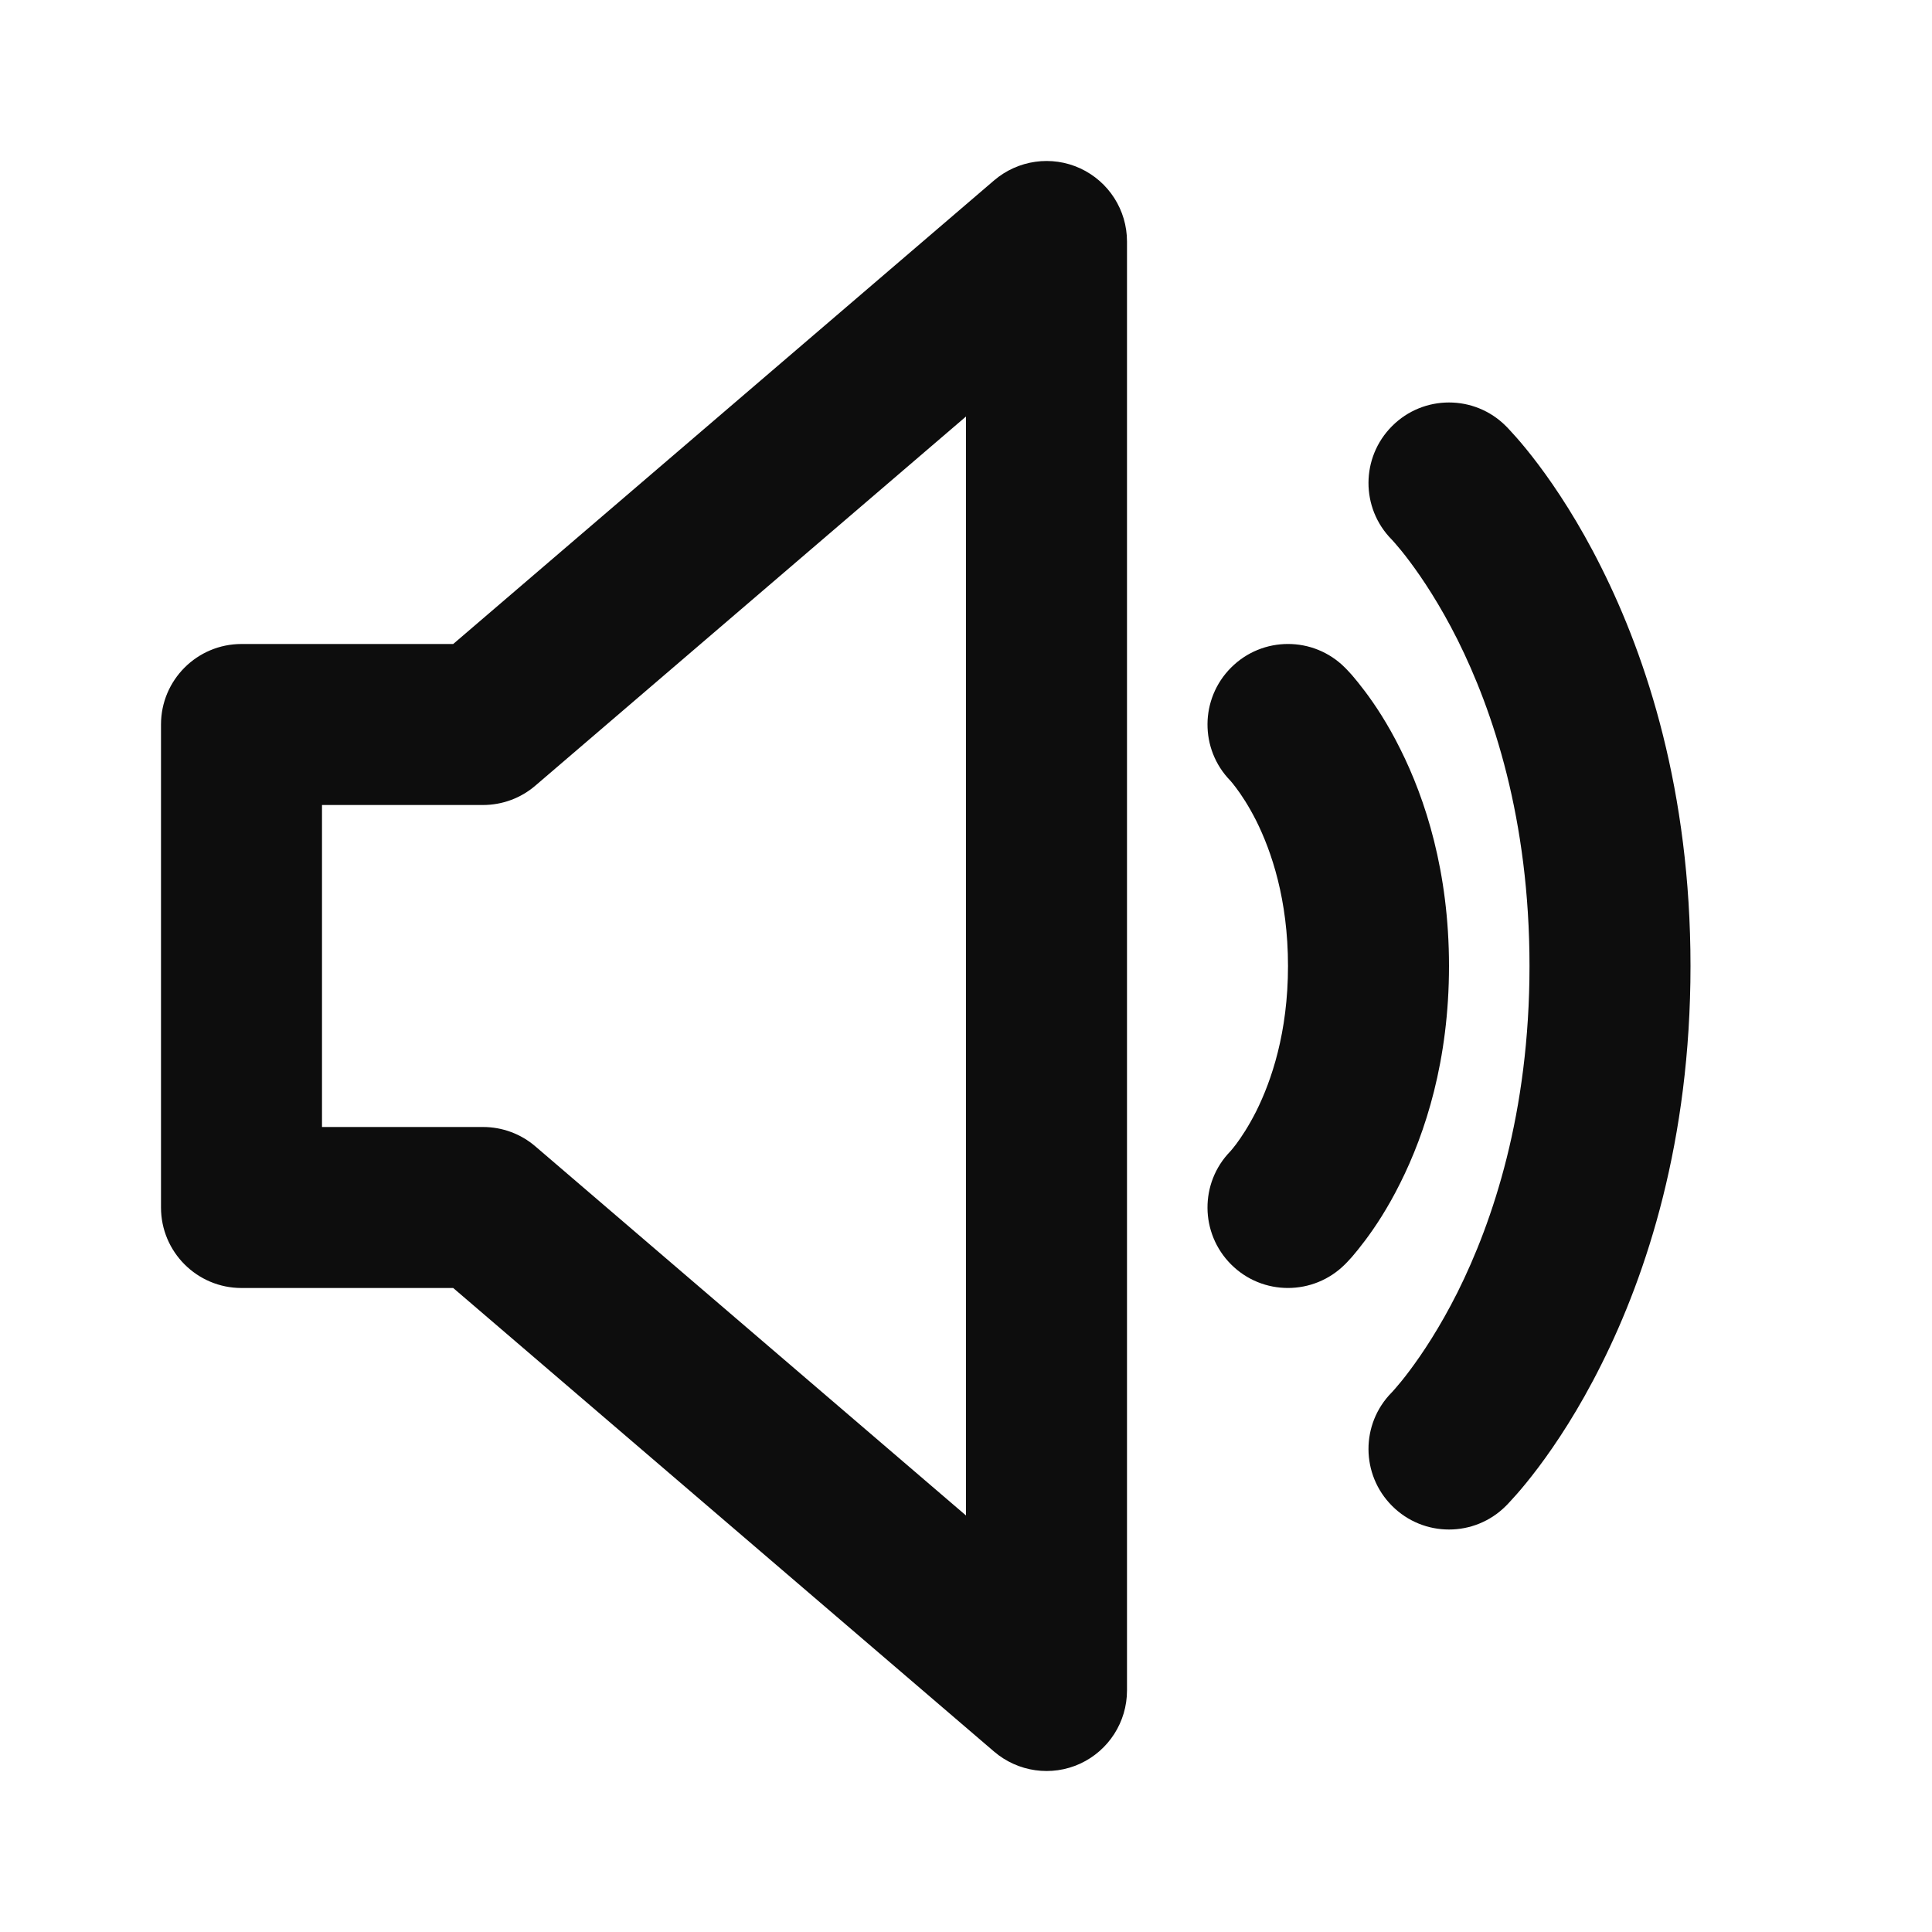
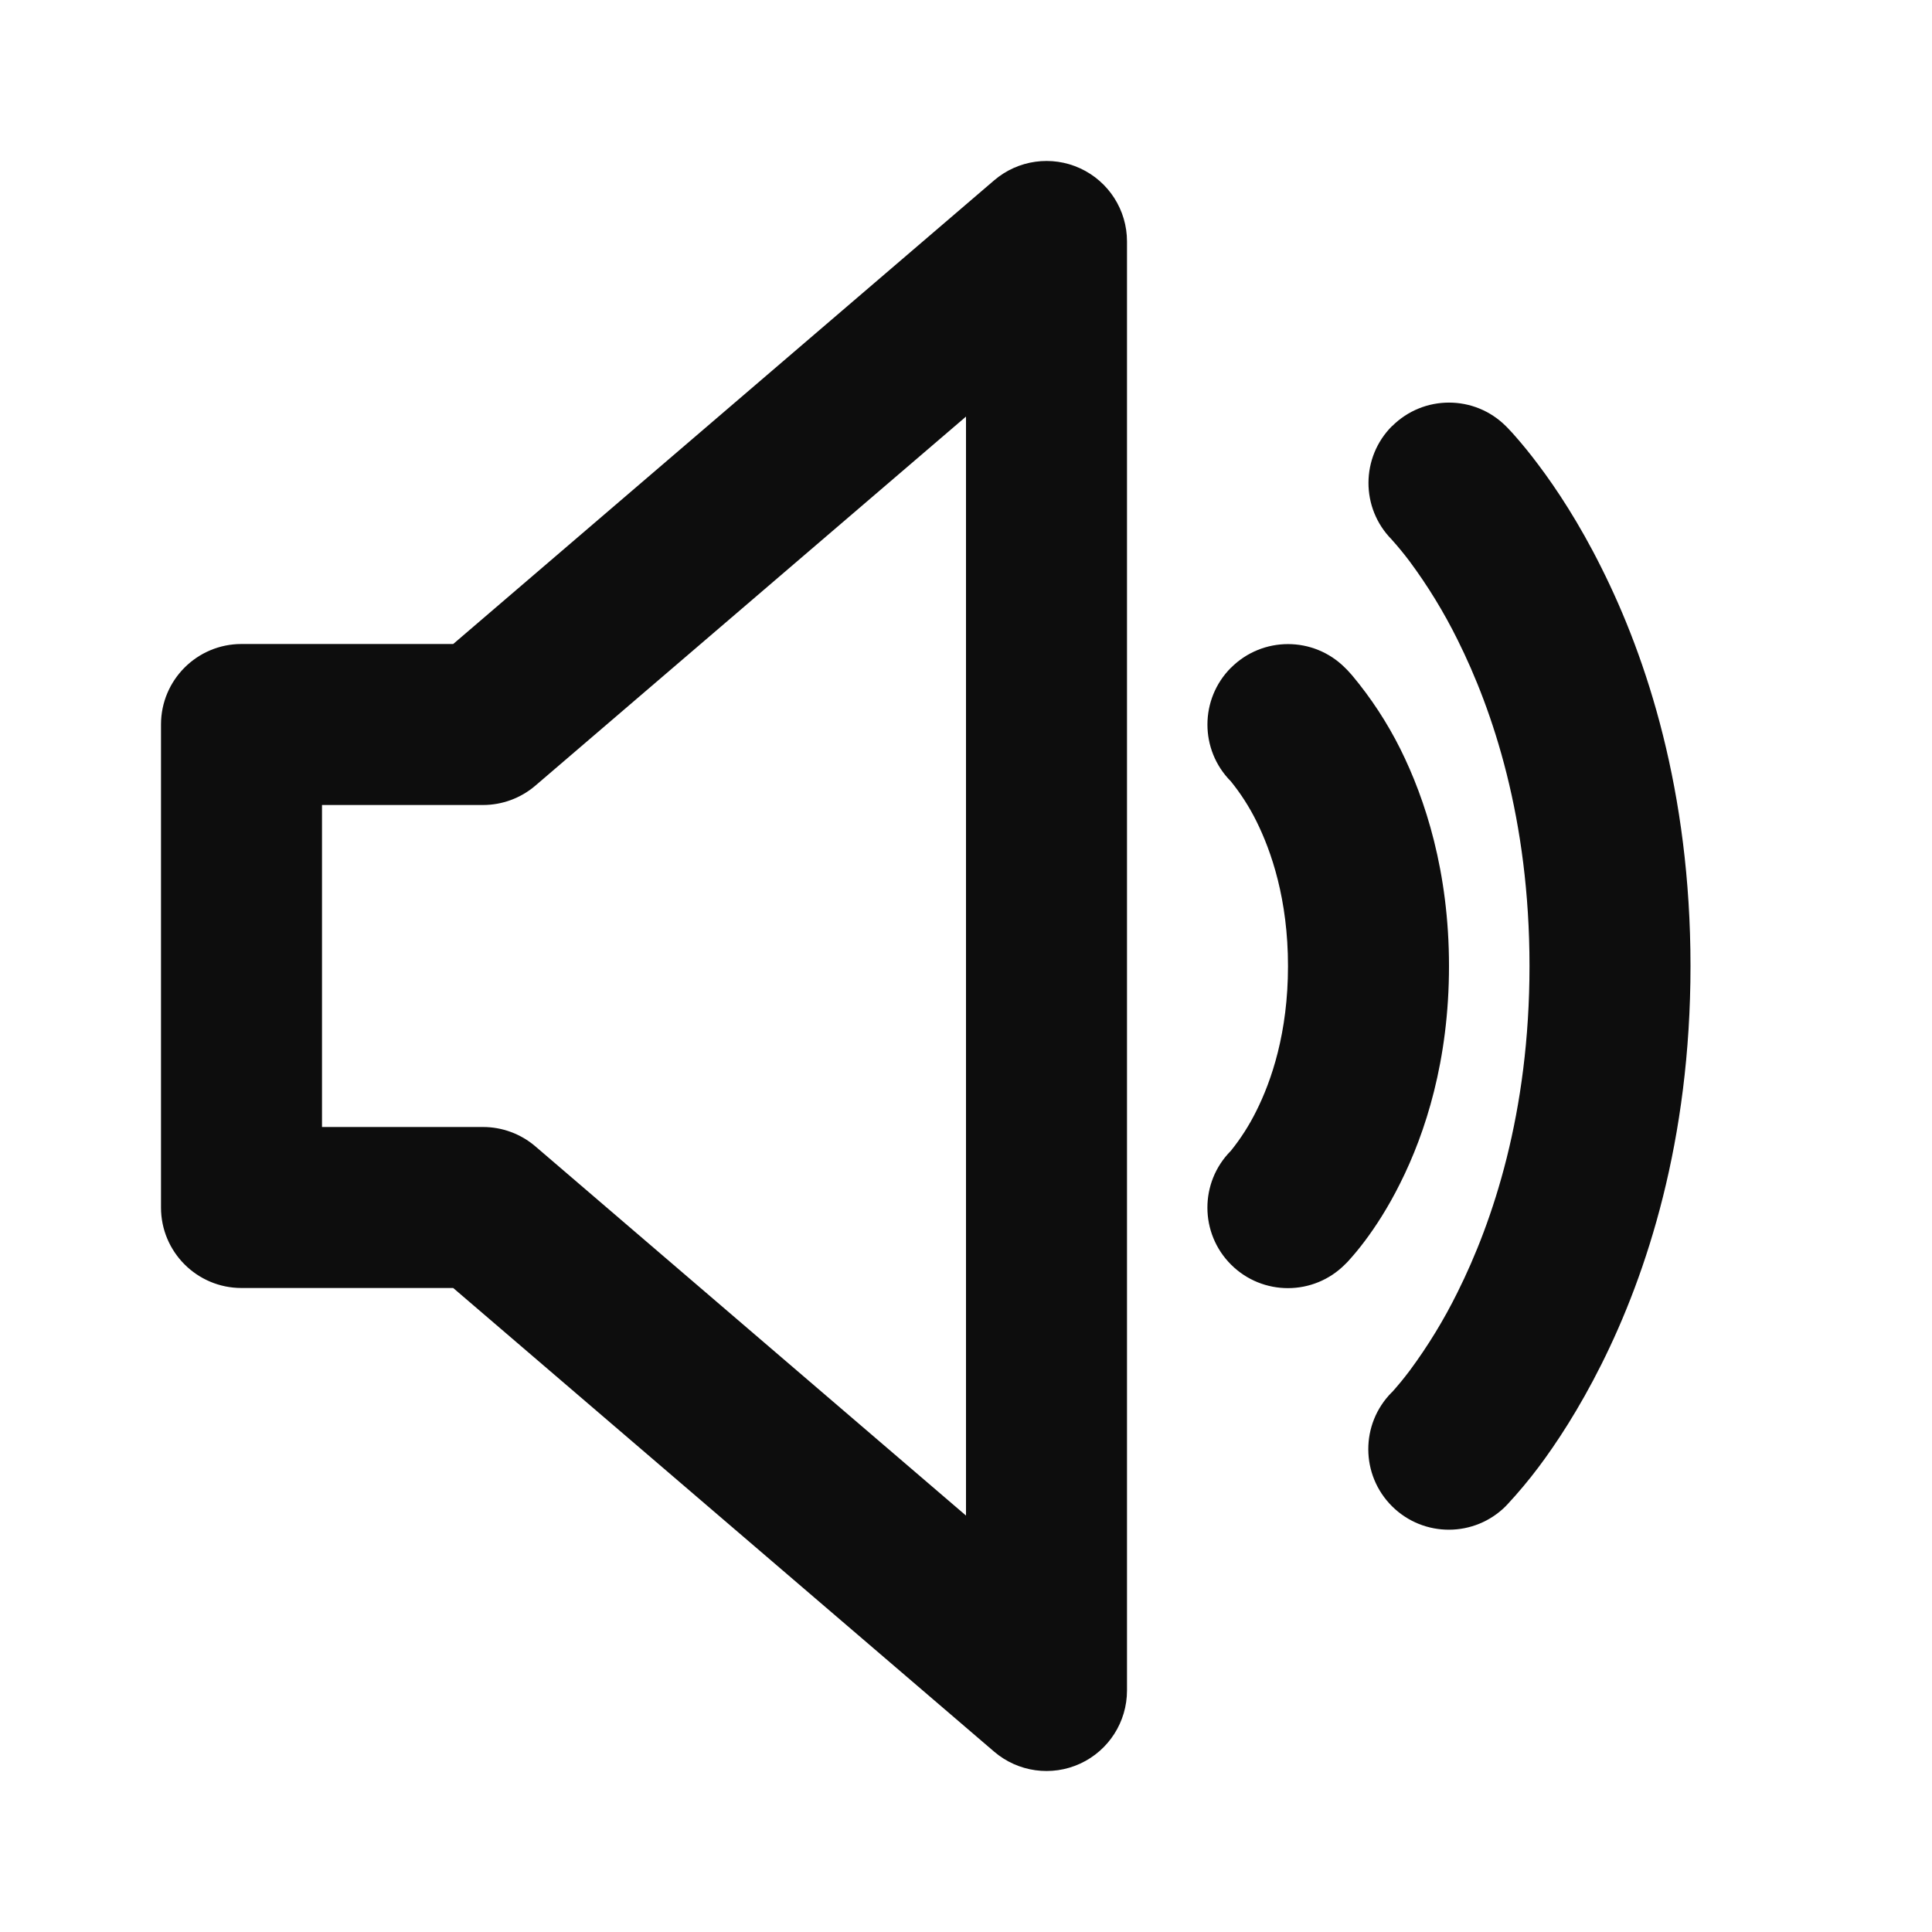
- <svg xmlns="http://www.w3.org/2000/svg" width="24" height="24" viewBox="0 0 24 24" fill="none">
-   <path d="M13.418 2.091C13.773 2.255 14 2.609 14 3V21C14 21.39 13.773 21.745 13.418 21.909C13.063 22.072 12.646 22.013 12.349 21.759L5.63 16H3C2.448 16 2 15.552 2 15V9C2 8.448 2.448 8 3 8H5.63L12.349 2.241C12.646 1.987 13.063 1.928 13.418 2.091ZM12 5.174L6.651 9.759C6.47 9.915 6.239 10 6 10H4V14H6C6.239 14 6.47 14.085 6.651 14.241L12 18.826V5.174ZM17.293 5.293C17.683 4.902 18.317 4.902 18.707 5.293L18.708 5.294L18.709 5.294L18.71 5.296L18.714 5.3L18.724 5.31C18.732 5.318 18.741 5.328 18.752 5.34C18.774 5.363 18.803 5.395 18.838 5.435C18.909 5.515 19.003 5.629 19.113 5.775C19.332 6.067 19.615 6.493 19.894 7.053C20.456 8.175 21 9.827 21 12C21 14.173 20.456 15.825 19.894 16.947C19.615 17.507 19.332 17.933 19.113 18.225C19.003 18.371 18.909 18.485 18.838 18.565C18.803 18.605 18.774 18.637 18.752 18.66C18.741 18.672 18.732 18.682 18.724 18.69L18.714 18.7L18.71 18.704L18.709 18.706L18.708 18.706L18.707 18.707C18.317 19.098 17.683 19.098 17.293 18.707C16.904 18.318 16.902 17.689 17.288 17.298L17.293 17.293C17.3 17.285 17.314 17.27 17.333 17.248C17.372 17.203 17.435 17.129 17.512 17.025C17.668 16.817 17.885 16.493 18.106 16.053C18.544 15.175 19 13.827 19 12C19 10.173 18.544 8.825 18.106 7.947C17.885 7.507 17.668 7.183 17.512 6.975C17.435 6.871 17.372 6.797 17.333 6.752C17.314 6.73 17.3 6.715 17.293 6.707L17.288 6.702C16.902 6.311 16.904 5.682 17.293 5.293ZM15.293 8.293C15.683 7.902 16.317 7.902 16.707 8.293L16.709 8.294L16.71 8.296L16.713 8.299L16.721 8.307L16.741 8.328C16.756 8.344 16.774 8.364 16.796 8.388C16.838 8.437 16.893 8.504 16.956 8.588C17.082 8.755 17.24 8.993 17.394 9.303C17.706 9.925 18 10.827 18 12C18 13.173 17.706 14.075 17.394 14.697C17.24 15.007 17.082 15.245 16.956 15.412C16.893 15.496 16.838 15.563 16.796 15.612C16.774 15.636 16.756 15.656 16.741 15.672L16.721 15.693L16.713 15.701L16.71 15.704L16.709 15.706L16.708 15.706C16.317 16.097 15.683 16.098 15.293 15.707C14.906 15.32 14.902 14.694 15.283 14.303C15.284 14.302 15.287 14.299 15.29 14.295C15.302 14.281 15.325 14.254 15.356 14.213C15.418 14.13 15.51 13.993 15.606 13.803C15.794 13.425 16 12.827 16 12C16 11.173 15.794 10.575 15.606 10.197C15.51 10.007 15.418 9.87 15.356 9.788C15.325 9.746 15.302 9.719 15.29 9.705C15.287 9.701 15.284 9.699 15.283 9.697C14.902 9.306 14.906 8.68 15.293 8.293Z" fill="#0D0D0D" />
+ <svg xmlns="http://www.w3.org/2000/svg" width="24" height="24" fill="none">
+   <path d="M13.418 2.091A1 1 0 0114 3v18a1 1 0 01-1.65.76L5.63 16H3a1 1 0 01-1-1V9a1 1 0 011-1h2.63l6.72-5.76a1 1 0 011.068-.149zM12 5.175L6.65 9.76A1 1 0 016 10H4v4h2a1 1 0 01.65.24L12 18.827V5.174zm5.293.119a1 1 0 011.414 0l.002.001.001.002.004.004.01.01a2.499 2.499 0 01.114.125c.07.08.165.194.274.34.22.292.503.718.782 1.278C20.456 8.175 21 9.827 21 12s-.544 3.825-1.106 4.947c-.28.56-.562.986-.781 1.278a5.847 5.847 0 01-.389.465l-.01.01-.004.004-.001.002h-.001v.001a1 1 0 01-1.42-1.41l.005-.004.04-.045c.04-.045.102-.12.18-.223a6.39 6.39 0 00.593-.972c.438-.878.894-2.226.894-4.053s-.456-3.175-.894-4.053a6.393 6.393 0 00-.594-.972 3.888 3.888 0 00-.22-.268l-.004-.005a1 1 0 01.005-1.41zm-2 3a1 1 0 011.414 0l.002.001.001.002.003.003.008.008.02.02.055.061a4.697 4.697 0 01.599.914c.31.623.605 1.525.605 2.698s-.294 2.075-.606 2.697c-.154.31-.312.548-.438.716a3.383 3.383 0 01-.215.26l-.02.02-.008.008-.003.003-.002.002a1 1 0 01-1.418-1.411 2.691 2.691 0 00.315-.492c.19-.378.395-.976.395-1.803s-.206-1.425-.394-1.803a2.693 2.693 0 00-.316-.492 1 1 0 01.002-1.412z" fill="#0D0D0D" />
</svg>
